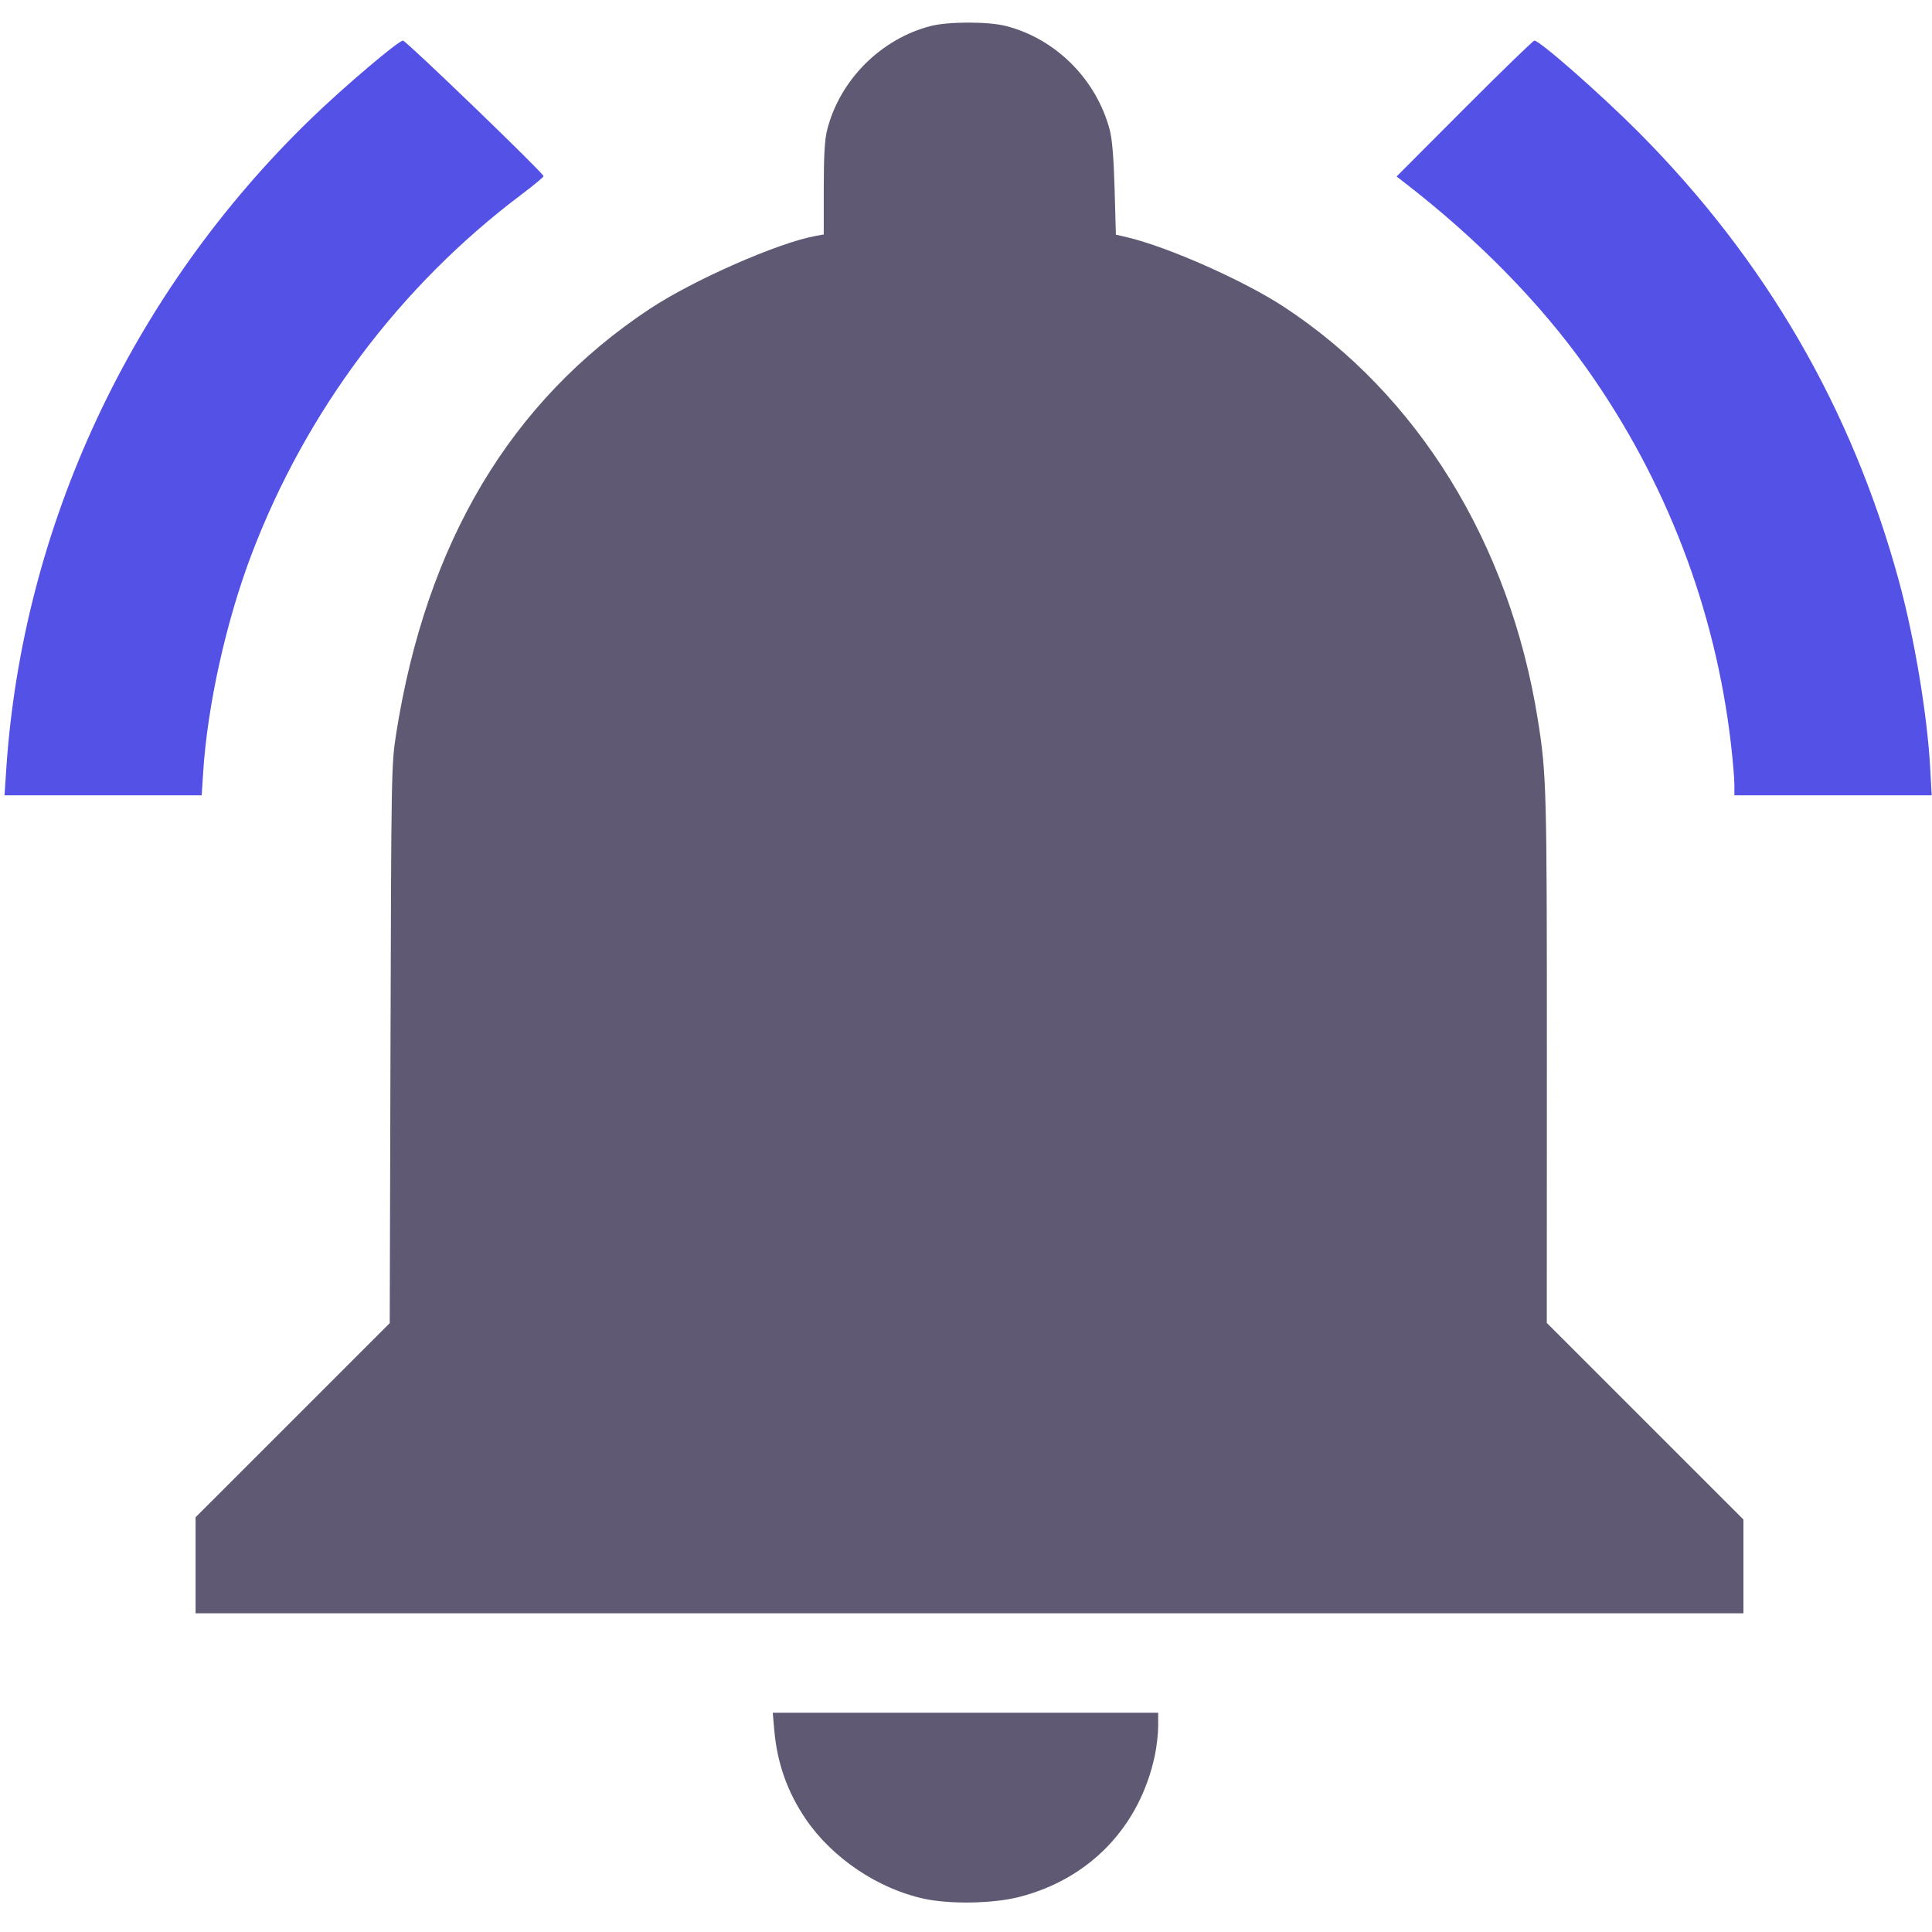
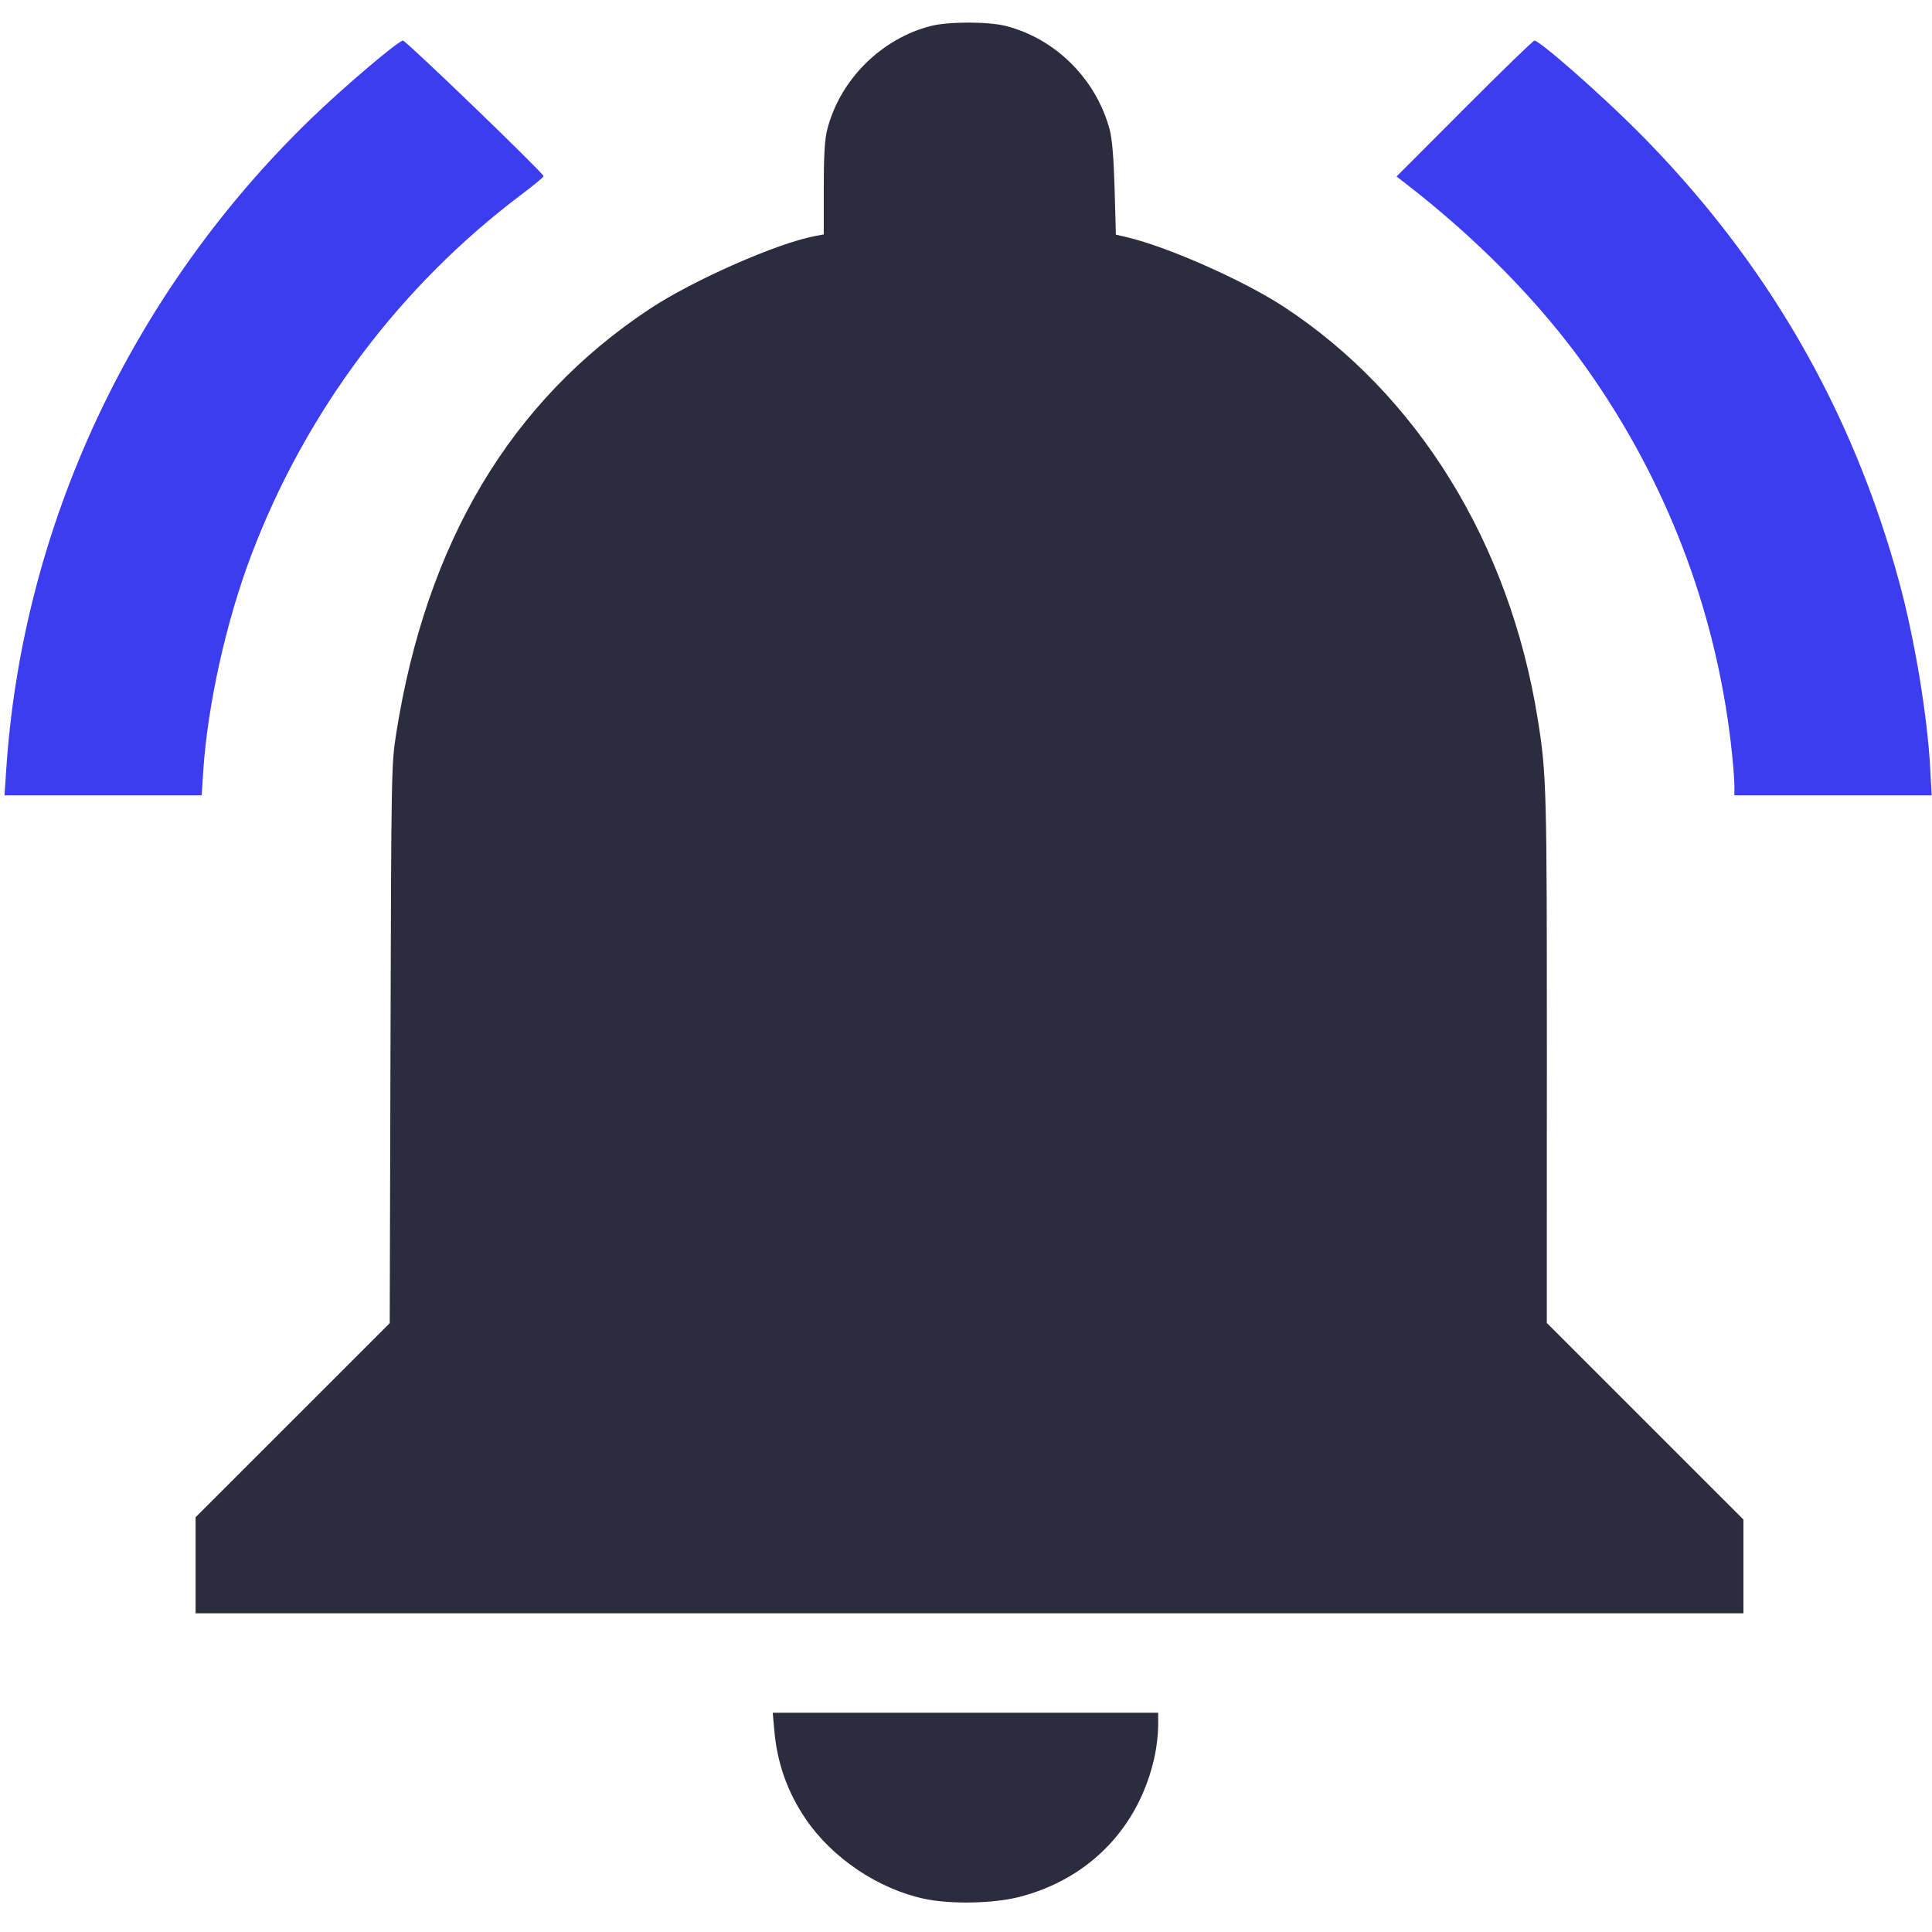
<svg xmlns="http://www.w3.org/2000/svg" version="1.1" id="svg1" width="342" height="342" viewBox="0 0 1140 1140">
  <defs id="defs1" />
  <g id="g1" transform="translate(-113.9423,-141.3762)">
    <g id="g2" transform="translate(2.67396,13.33333)">
-       <path style="fill:#5451e7" d="m 114.93,582.333 c 9.484,-143.988 73.951,-281.755 179.78,-384.19 19.425,-18.802 51.61,-46.126 54.343,-46.136 1.814,-0.007 82.946,78.225 82.946,79.981 0,0.561 -5.725,5.324 -12.723,10.583 -71.97,54.096 -127.485,128.083 -159.643,212.762 -14.947,39.359 -25.921,88.786 -28.471,128.234 l -0.89,13.765 h -58.166 -58.166 z m 1019.736,8.658 c 0,-3.488 -0.898,-14.138 -1.996,-23.667 -9.206,-79.903 -38.386,-155.902 -85.227,-221.973 -27.298,-38.504 -64.326,-76.258 -107.485,-109.592 l -4.626,-3.573 39.992,-40.094 c 21.995,-22.052 40.596,-40.094 41.334,-40.094 3.158,0 39.213,31.692 61.341,53.917 75.191,75.521 126.168,163.445 153.883,265.416 9.111,33.523 16.651,78.859 18.349,110.333 l 0.845,15.667 h -58.205 -58.205 z" id="path3" />
-       <path style="fill:#605973" d="m 656.667,1248.454 c -27.258,-5.828 -54.337,-24.056 -69.997,-47.116 -10.798,-15.901 -16.825,-32.925 -18.527,-52.338 l -0.906,-10.333 h 113.715 113.715 v 7.913 c 0,4.352 -0.875,12.071 -1.944,17.154 -8.872,42.178 -38.55,73.104 -80.318,83.7 -15.181,3.851 -40.345,4.312 -55.738,1.02 z M 226.667,1051.661 v -28.339 l 57.28,-57.268 57.28,-57.268 0.461,-164.726 c 0.451,-161.068 0.525,-165.132 3.341,-183.026 17.783,-113.003 67.545,-196.387 149.639,-250.744 25.62,-16.963 75.424,-38.889 97.667,-42.996 l 5,-0.923 v -26.905 c 0,-19.648 0.545,-29.048 2.02,-34.852 7.486,-29.451 31.809,-53.774 61.26,-61.26 10.371,-2.636 33.735,-2.636 44.106,0 29.442,7.484 53.449,31.472 61.361,61.313 1.433,5.403 2.366,16.736 2.875,34.912 l 0.754,26.912 6.811,1.602 c 23.781,5.595 68.639,25.498 92.145,40.885 79.253,51.879 133.353,139.681 149.964,243.383 5.194,32.429 5.418,40.766 5.384,200.305 l -0.034,156 58.01,57.994 58.01,57.994 v 27.672 27.672 H 683.333 226.667 Z" id="path2" />
+       <path style="fill:#3c3cf0;fill-opacity:1" d="m 114.93,582.333 c 9.484,-143.988 73.951,-281.755 179.78,-384.19 19.425,-18.802 51.61,-46.126 54.343,-46.136 1.814,-0.007 82.946,78.225 82.946,79.981 0,0.561 -5.725,5.324 -12.723,10.583 -71.97,54.096 -127.485,128.083 -159.643,212.762 -14.947,39.359 -25.921,88.786 -28.471,128.234 l -0.89,13.765 h -58.166 -58.166 z m 1019.736,8.658 c 0,-3.488 -0.898,-14.138 -1.996,-23.667 -9.206,-79.903 -38.386,-155.902 -85.227,-221.973 -27.298,-38.504 -64.326,-76.258 -107.485,-109.592 l -4.626,-3.573 39.992,-40.094 c 21.995,-22.052 40.596,-40.094 41.334,-40.094 3.158,0 39.213,31.692 61.341,53.917 75.191,75.521 126.168,163.445 153.883,265.416 9.111,33.523 16.651,78.859 18.349,110.333 l 0.845,15.667 h -58.205 -58.205 z" id="path3" />
+       <path style="fill:#2c2c3e;fill-opacity:1" d="m 656.667,1248.454 c -27.258,-5.828 -54.337,-24.056 -69.997,-47.116 -10.798,-15.901 -16.825,-32.925 -18.527,-52.338 l -0.906,-10.333 h 113.715 113.715 v 7.913 c 0,4.352 -0.875,12.071 -1.944,17.154 -8.872,42.178 -38.55,73.104 -80.318,83.7 -15.181,3.851 -40.345,4.312 -55.738,1.02 z M 226.667,1051.661 v -28.339 l 57.28,-57.268 57.28,-57.268 0.461,-164.726 c 0.451,-161.068 0.525,-165.132 3.341,-183.026 17.783,-113.003 67.545,-196.387 149.639,-250.744 25.62,-16.963 75.424,-38.889 97.667,-42.996 l 5,-0.923 v -26.905 c 0,-19.648 0.545,-29.048 2.02,-34.852 7.486,-29.451 31.809,-53.774 61.26,-61.26 10.371,-2.636 33.735,-2.636 44.106,0 29.442,7.484 53.449,31.472 61.361,61.313 1.433,5.403 2.366,16.736 2.875,34.912 l 0.754,26.912 6.811,1.602 c 23.781,5.595 68.639,25.498 92.145,40.885 79.253,51.879 133.353,139.681 149.964,243.383 5.194,32.429 5.418,40.766 5.384,200.305 l -0.034,156 58.01,57.994 58.01,57.994 v 27.672 27.672 H 683.333 226.667 Z" id="path2" />
    </g>
  </g>
</svg>
